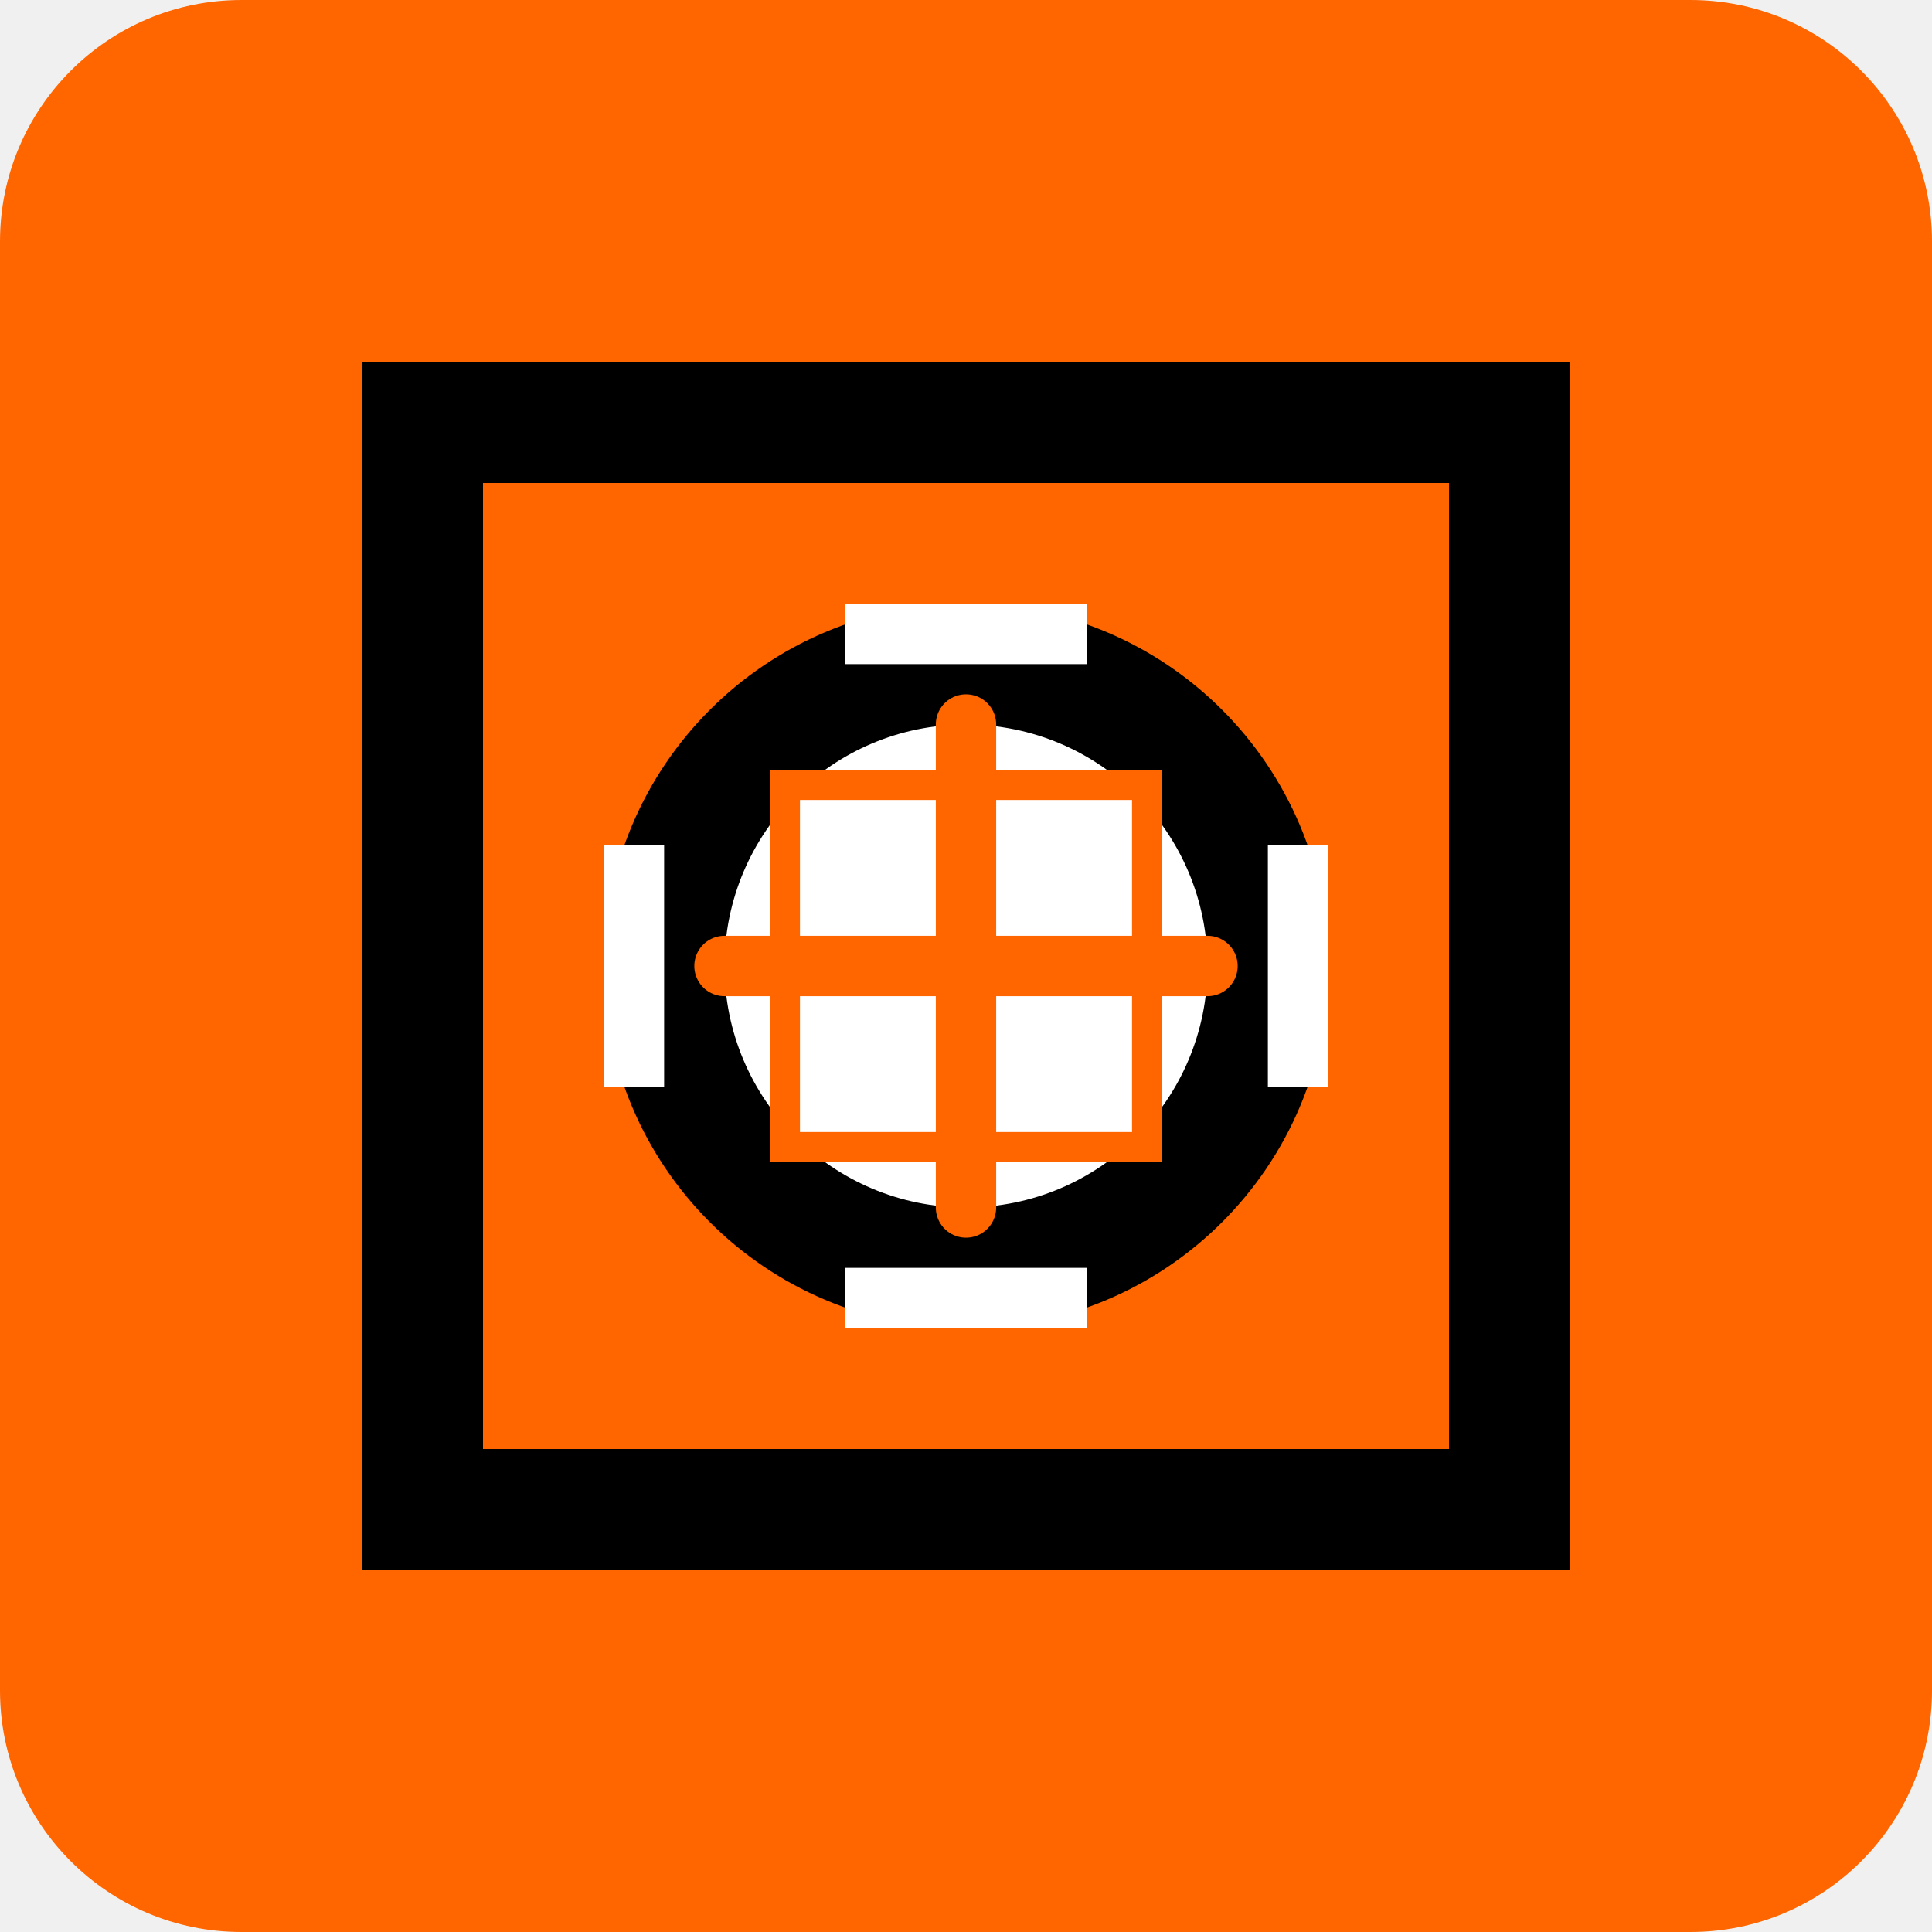
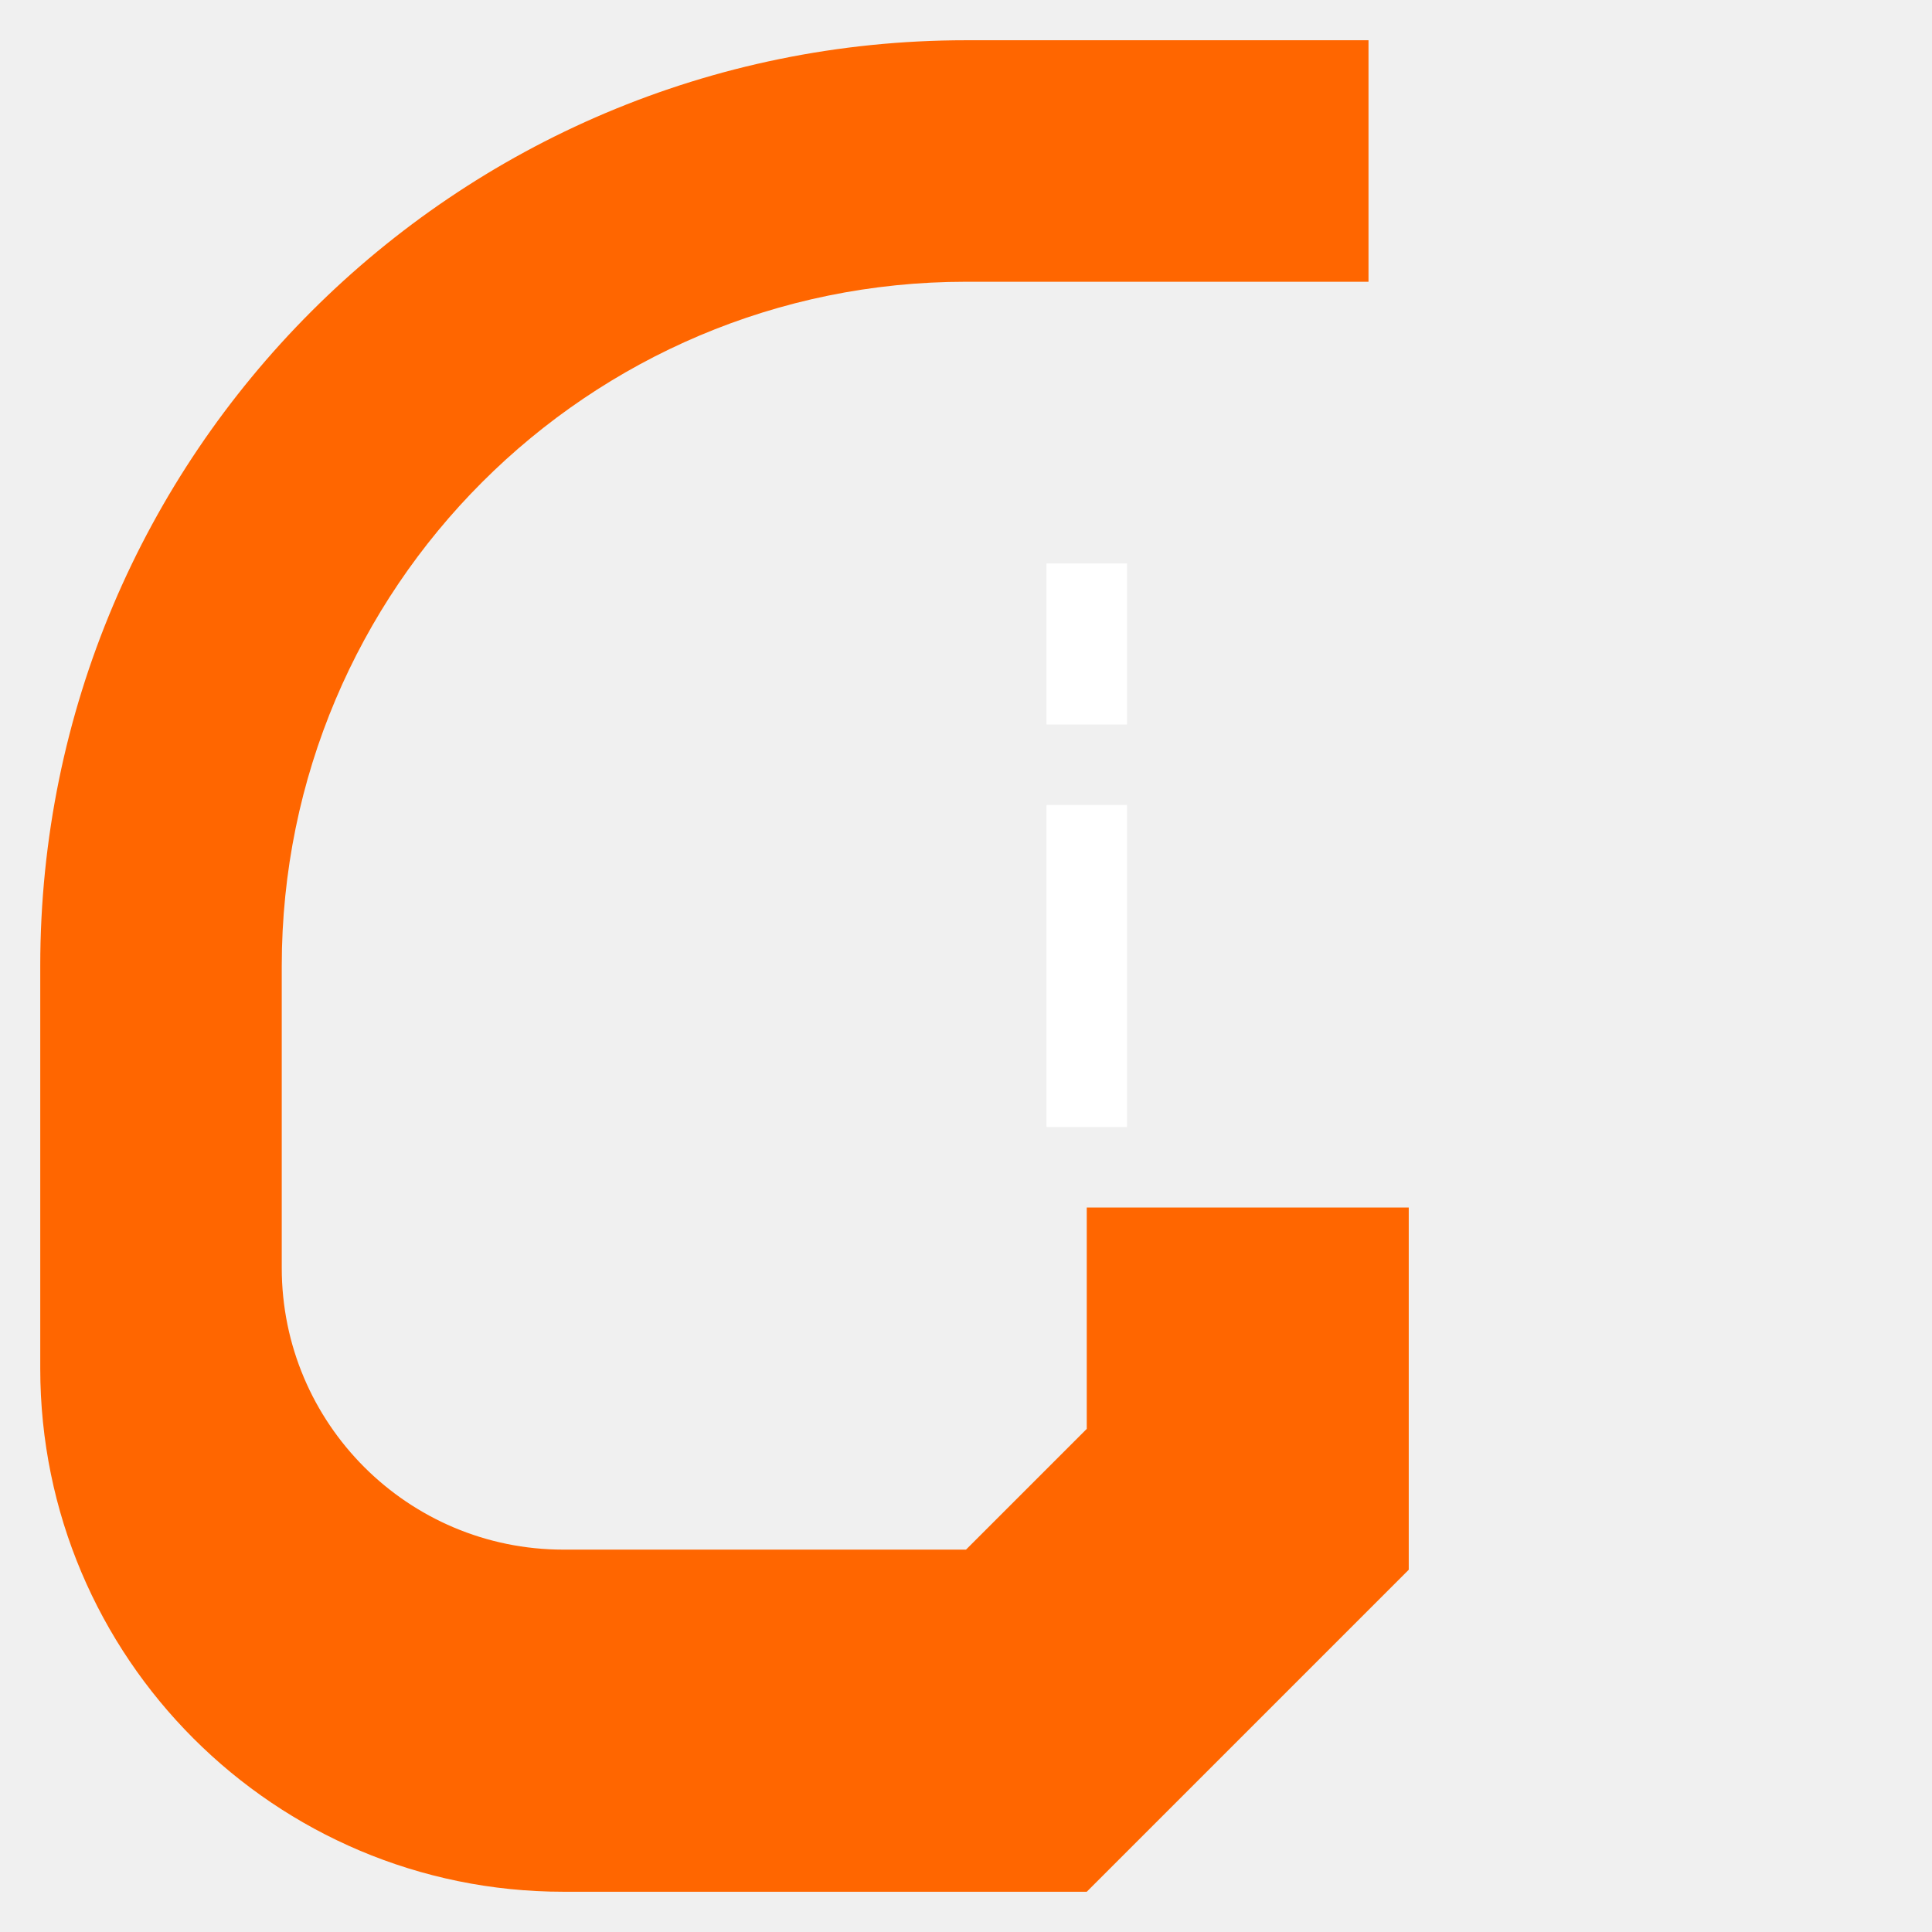
- <svg xmlns="http://www.w3.org/2000/svg" width="64" height="64" viewBox="0 0 64 64" fill="none">
-   <rect width="64" height="64" rx="8" fill="#FF6600" />
-   <path d="M12 12 L52 12 L52 52 L12 52 Z" fill="#000000" />
-   <path d="M16 16 L48 16 L48 48 L16 48 Z" fill="#FF6600" />
-   <circle cx="32" cy="32" r="12" fill="#000000" />
-   <circle cx="32" cy="32" r="8" fill="#FFFFFF" />
-   <path d="M32 24 L32 40 M24 32 L40 32" stroke="#FF6600" stroke-width="2" stroke-linecap="round" />
-   <path d="M26 26 L38 26 L38 38 L26 38 Z" fill="none" stroke="#FF6600" stroke-width="1" />
-   <path d="M28 20 L36 20 L36 22 L28 22 Z" fill="#FFFFFF" />
-   <path d="M28 42 L36 42 L36 44 L28 44 Z" fill="#FFFFFF" />
-   <path d="M20 28 L22 28 L22 36 L20 36 Z" fill="#FFFFFF" />
-   <path d="M42 28 L44 28 L44 36 L42 36 Z" fill="#FFFFFF" />
+ <svg xmlns="http://www.w3.org/2000/svg" role="img" viewBox="0 0 24 24">
+   <path d="M12 .5A11.5 11.5 0 0 0 .5 12v5a6.5 6.5 0 0 0 6.5 6.5h6.5l4-4v-4.5h-4v2.75l-1.5 1.5H7a3.5 3.5 0 0 1-3.5-3.5V12A8.5 8.5 0 0 1 12 3.5h5V.5Z" fill="#FF6600" />
+   <path d="M13 10v4h1V10h-1zm0-3v2h1V7h-1z" fill="#fff" />
</svg>
